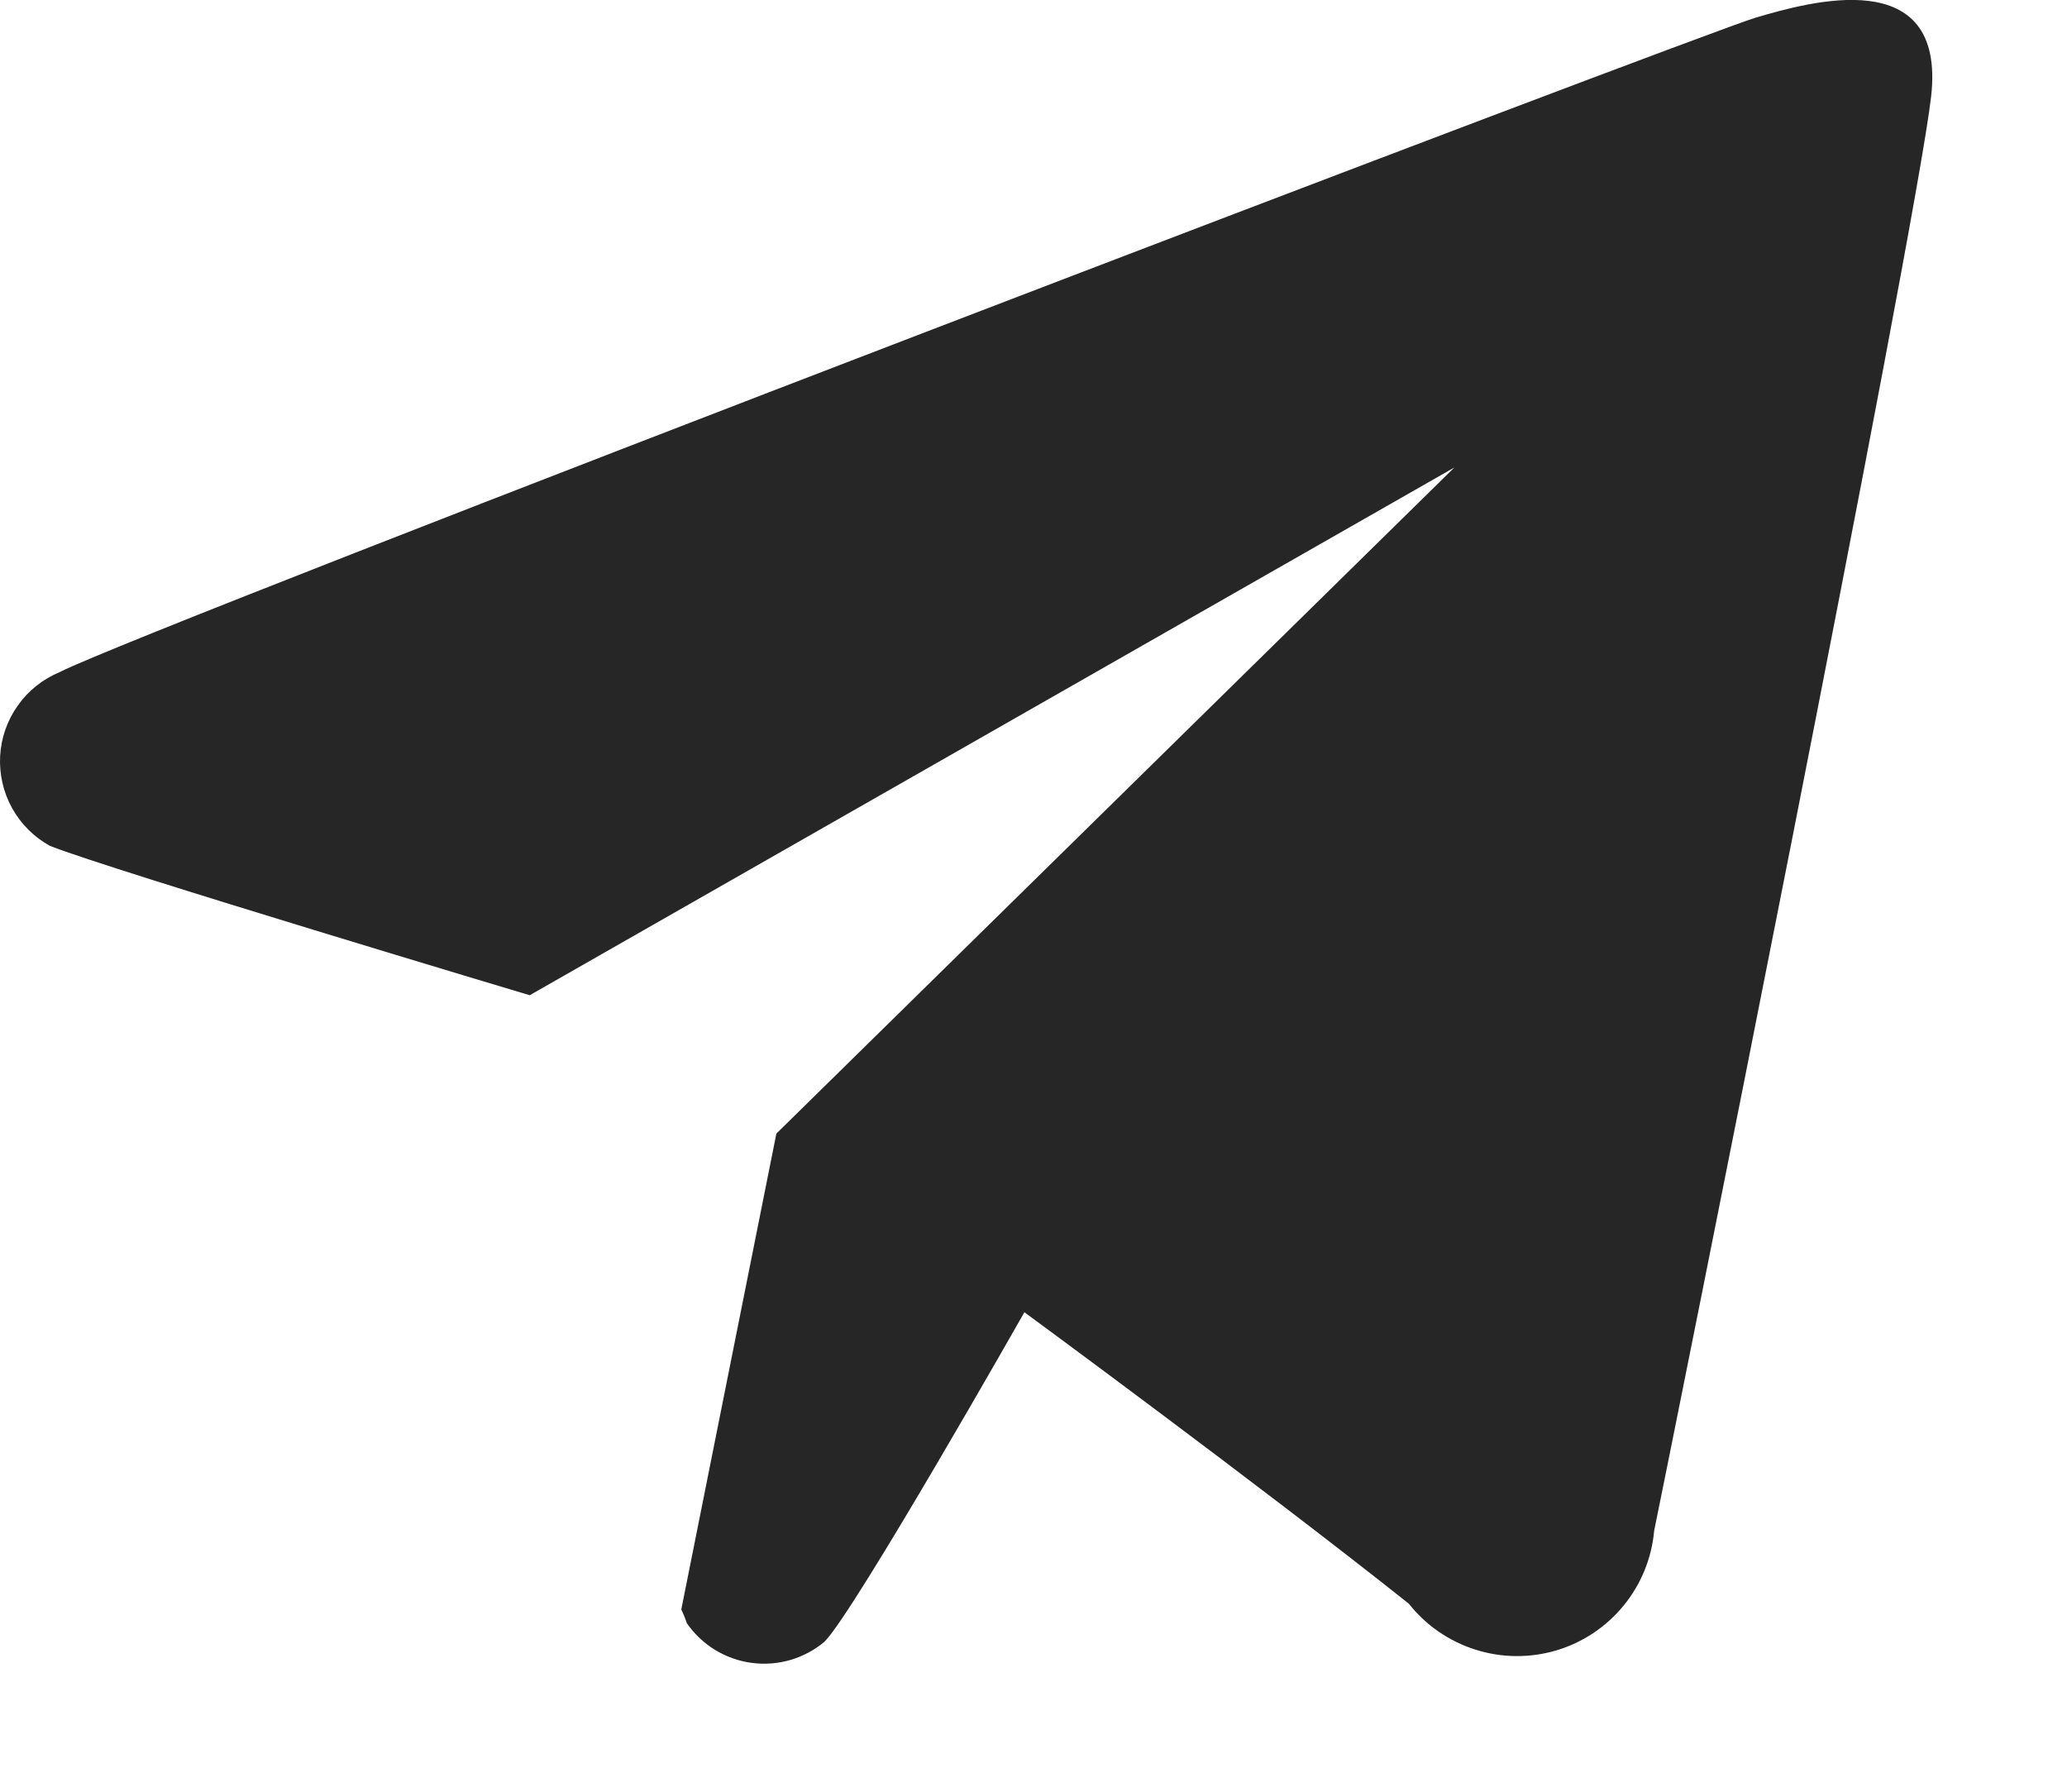
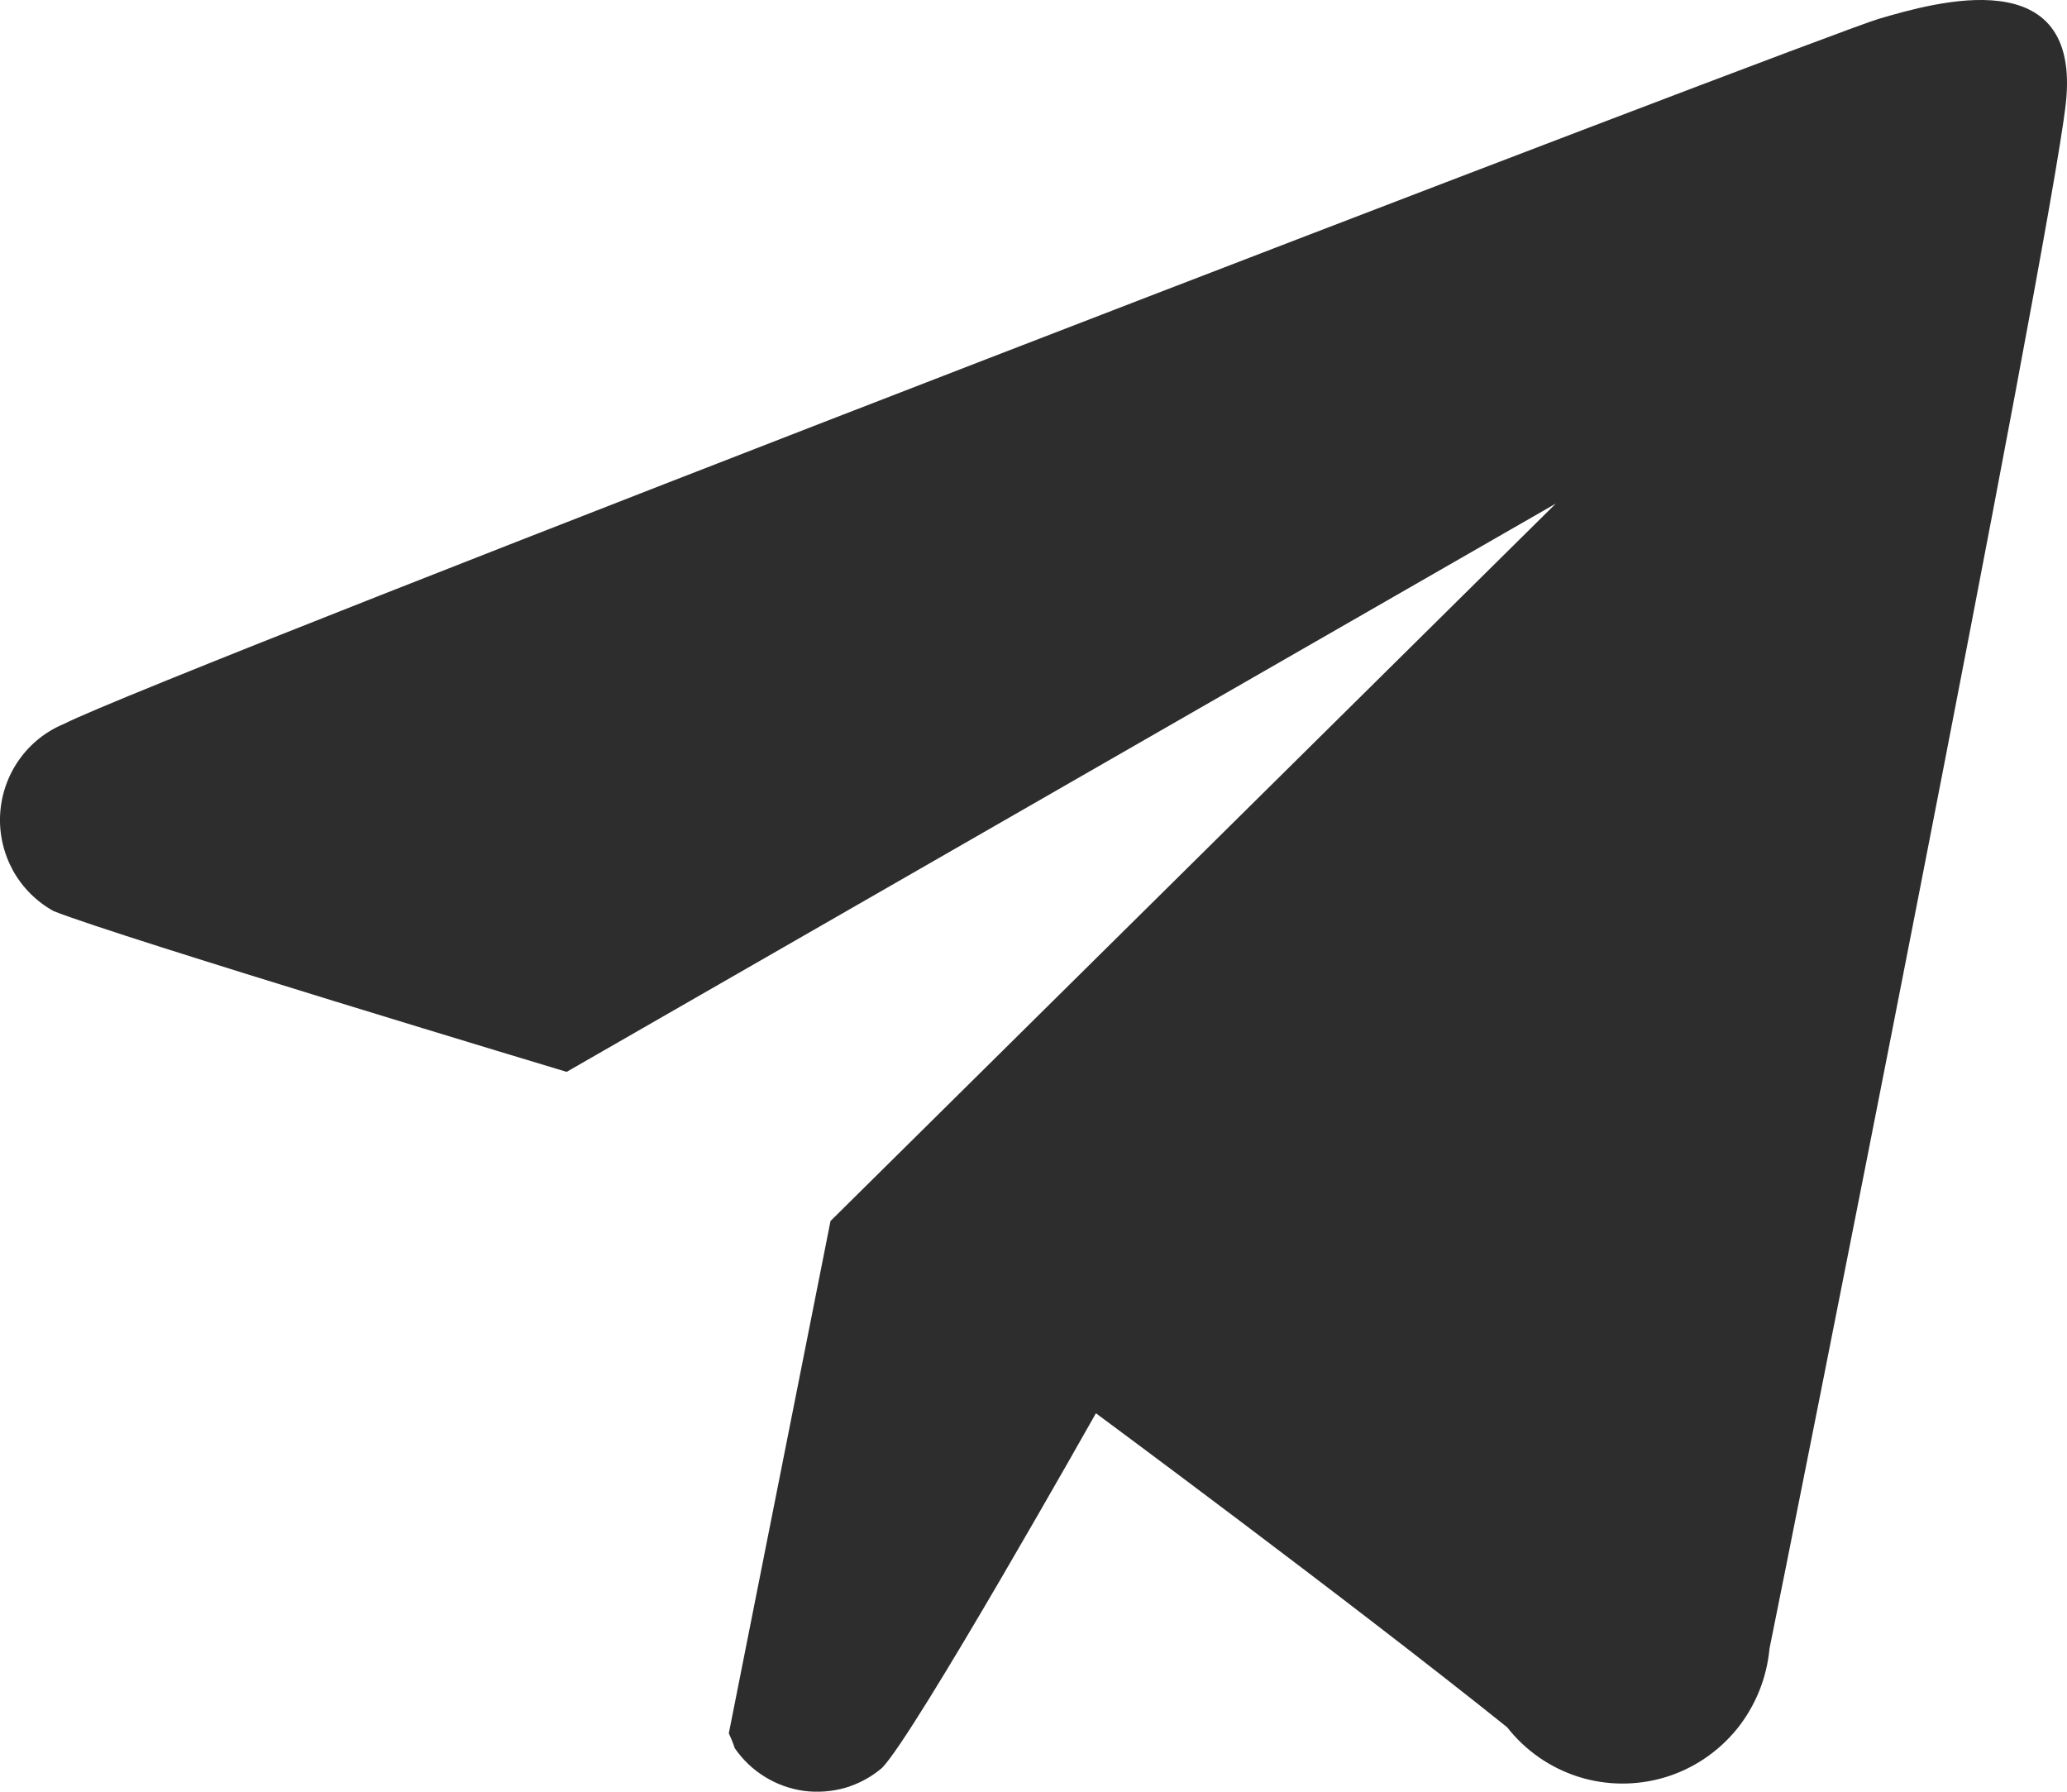
<svg xmlns="http://www.w3.org/2000/svg" width="15" height="13" viewBox="0 0 15 13" fill="none">
-   <path fill-rule="evenodd" clip-rule="evenodd" d="M12.004 11.107C11.986 11.306 11.909 11.495 11.782 11.65C11.655 11.805 11.485 11.918 11.293 11.975C11.102 12.031 10.898 12.03 10.707 11.969C10.517 11.909 10.348 11.793 10.224 11.636C9.134 10.769 7.434 9.521 7.434 9.521C7.434 9.521 6.204 11.688 5.984 11.911C5.912 11.972 5.827 12.017 5.736 12.044C5.645 12.07 5.549 12.078 5.455 12.065C5.361 12.053 5.27 12.02 5.189 11.971C5.108 11.921 5.038 11.855 4.984 11.777C4.973 11.743 4.96 11.71 4.944 11.678L5.634 8.225L10.554 3.392L3.844 7.221C3.844 7.221 0.814 6.315 0.364 6.138C0.248 6.075 0.153 5.98 0.088 5.864C0.024 5.749 -0.006 5.617 0.001 5.485C0.008 5.353 0.053 5.226 0.13 5.118C0.206 5.01 0.312 4.927 0.434 4.876C1.074 4.55 12.364 0.238 12.744 0.127C13.124 0.016 14.124 -0.273 14.014 0.7C13.904 1.673 12.114 10.573 12.004 11.107Z" fill="#262626" />
+   <path fill-rule="evenodd" clip-rule="evenodd" d="M12.841 11.962C12.821 12.177 12.738 12.38 12.603 12.547C12.467 12.713 12.285 12.835 12.081 12.896C11.876 12.957 11.657 12.956 11.453 12.891C11.249 12.826 11.069 12.701 10.937 12.532C9.771 11.598 7.953 10.254 7.953 10.254C7.953 10.254 6.637 12.588 6.401 12.827C6.324 12.893 6.233 12.942 6.136 12.971C6.038 12.999 5.936 13.007 5.835 12.994C5.734 12.98 5.638 12.946 5.551 12.892C5.464 12.839 5.39 12.768 5.332 12.684C5.32 12.647 5.305 12.611 5.289 12.576L6.027 8.859L11.29 3.654L4.112 7.777C4.112 7.777 0.871 6.802 0.39 6.611C0.266 6.543 0.163 6.44 0.094 6.316C0.026 6.191 -0.007 6.05 0.001 5.908C0.009 5.765 0.057 5.628 0.139 5.512C0.221 5.396 0.334 5.306 0.465 5.252C1.149 4.901 13.226 0.257 13.633 0.137C14.039 0.018 15.109 -0.294 14.991 0.754C14.873 1.802 12.959 11.387 12.841 11.962Z" fill="#2D2D2D" />
</svg>
